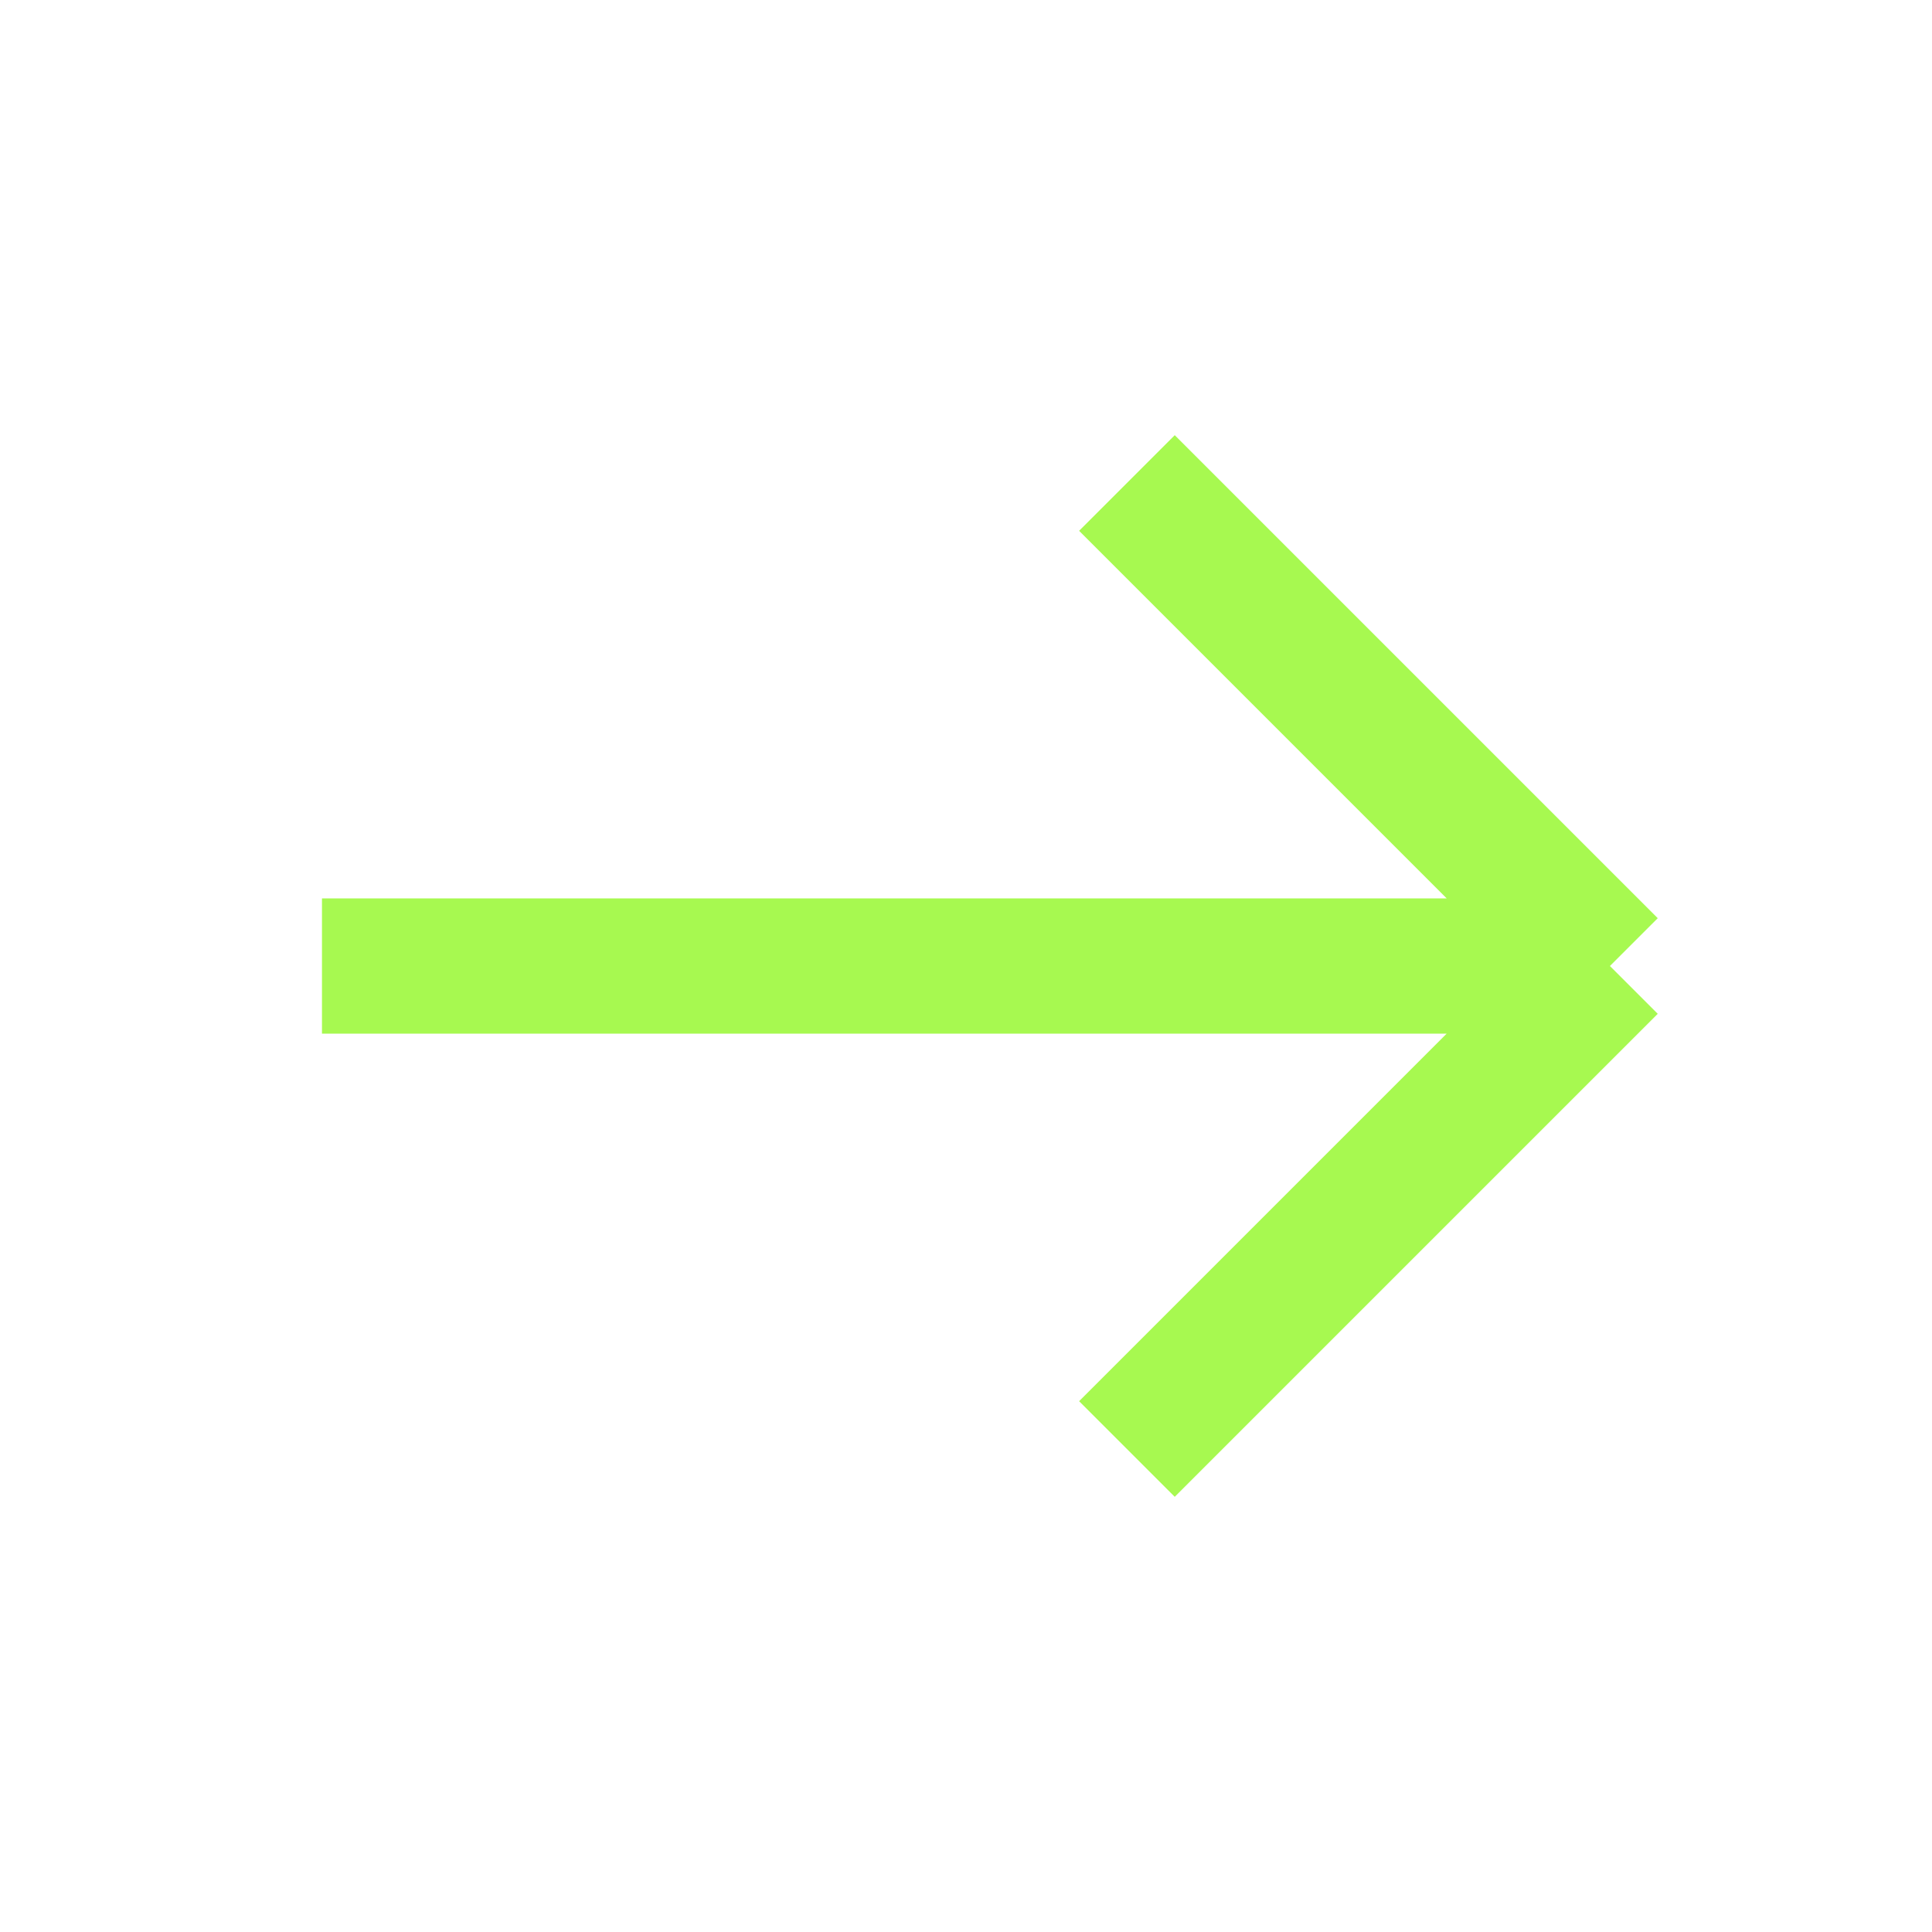
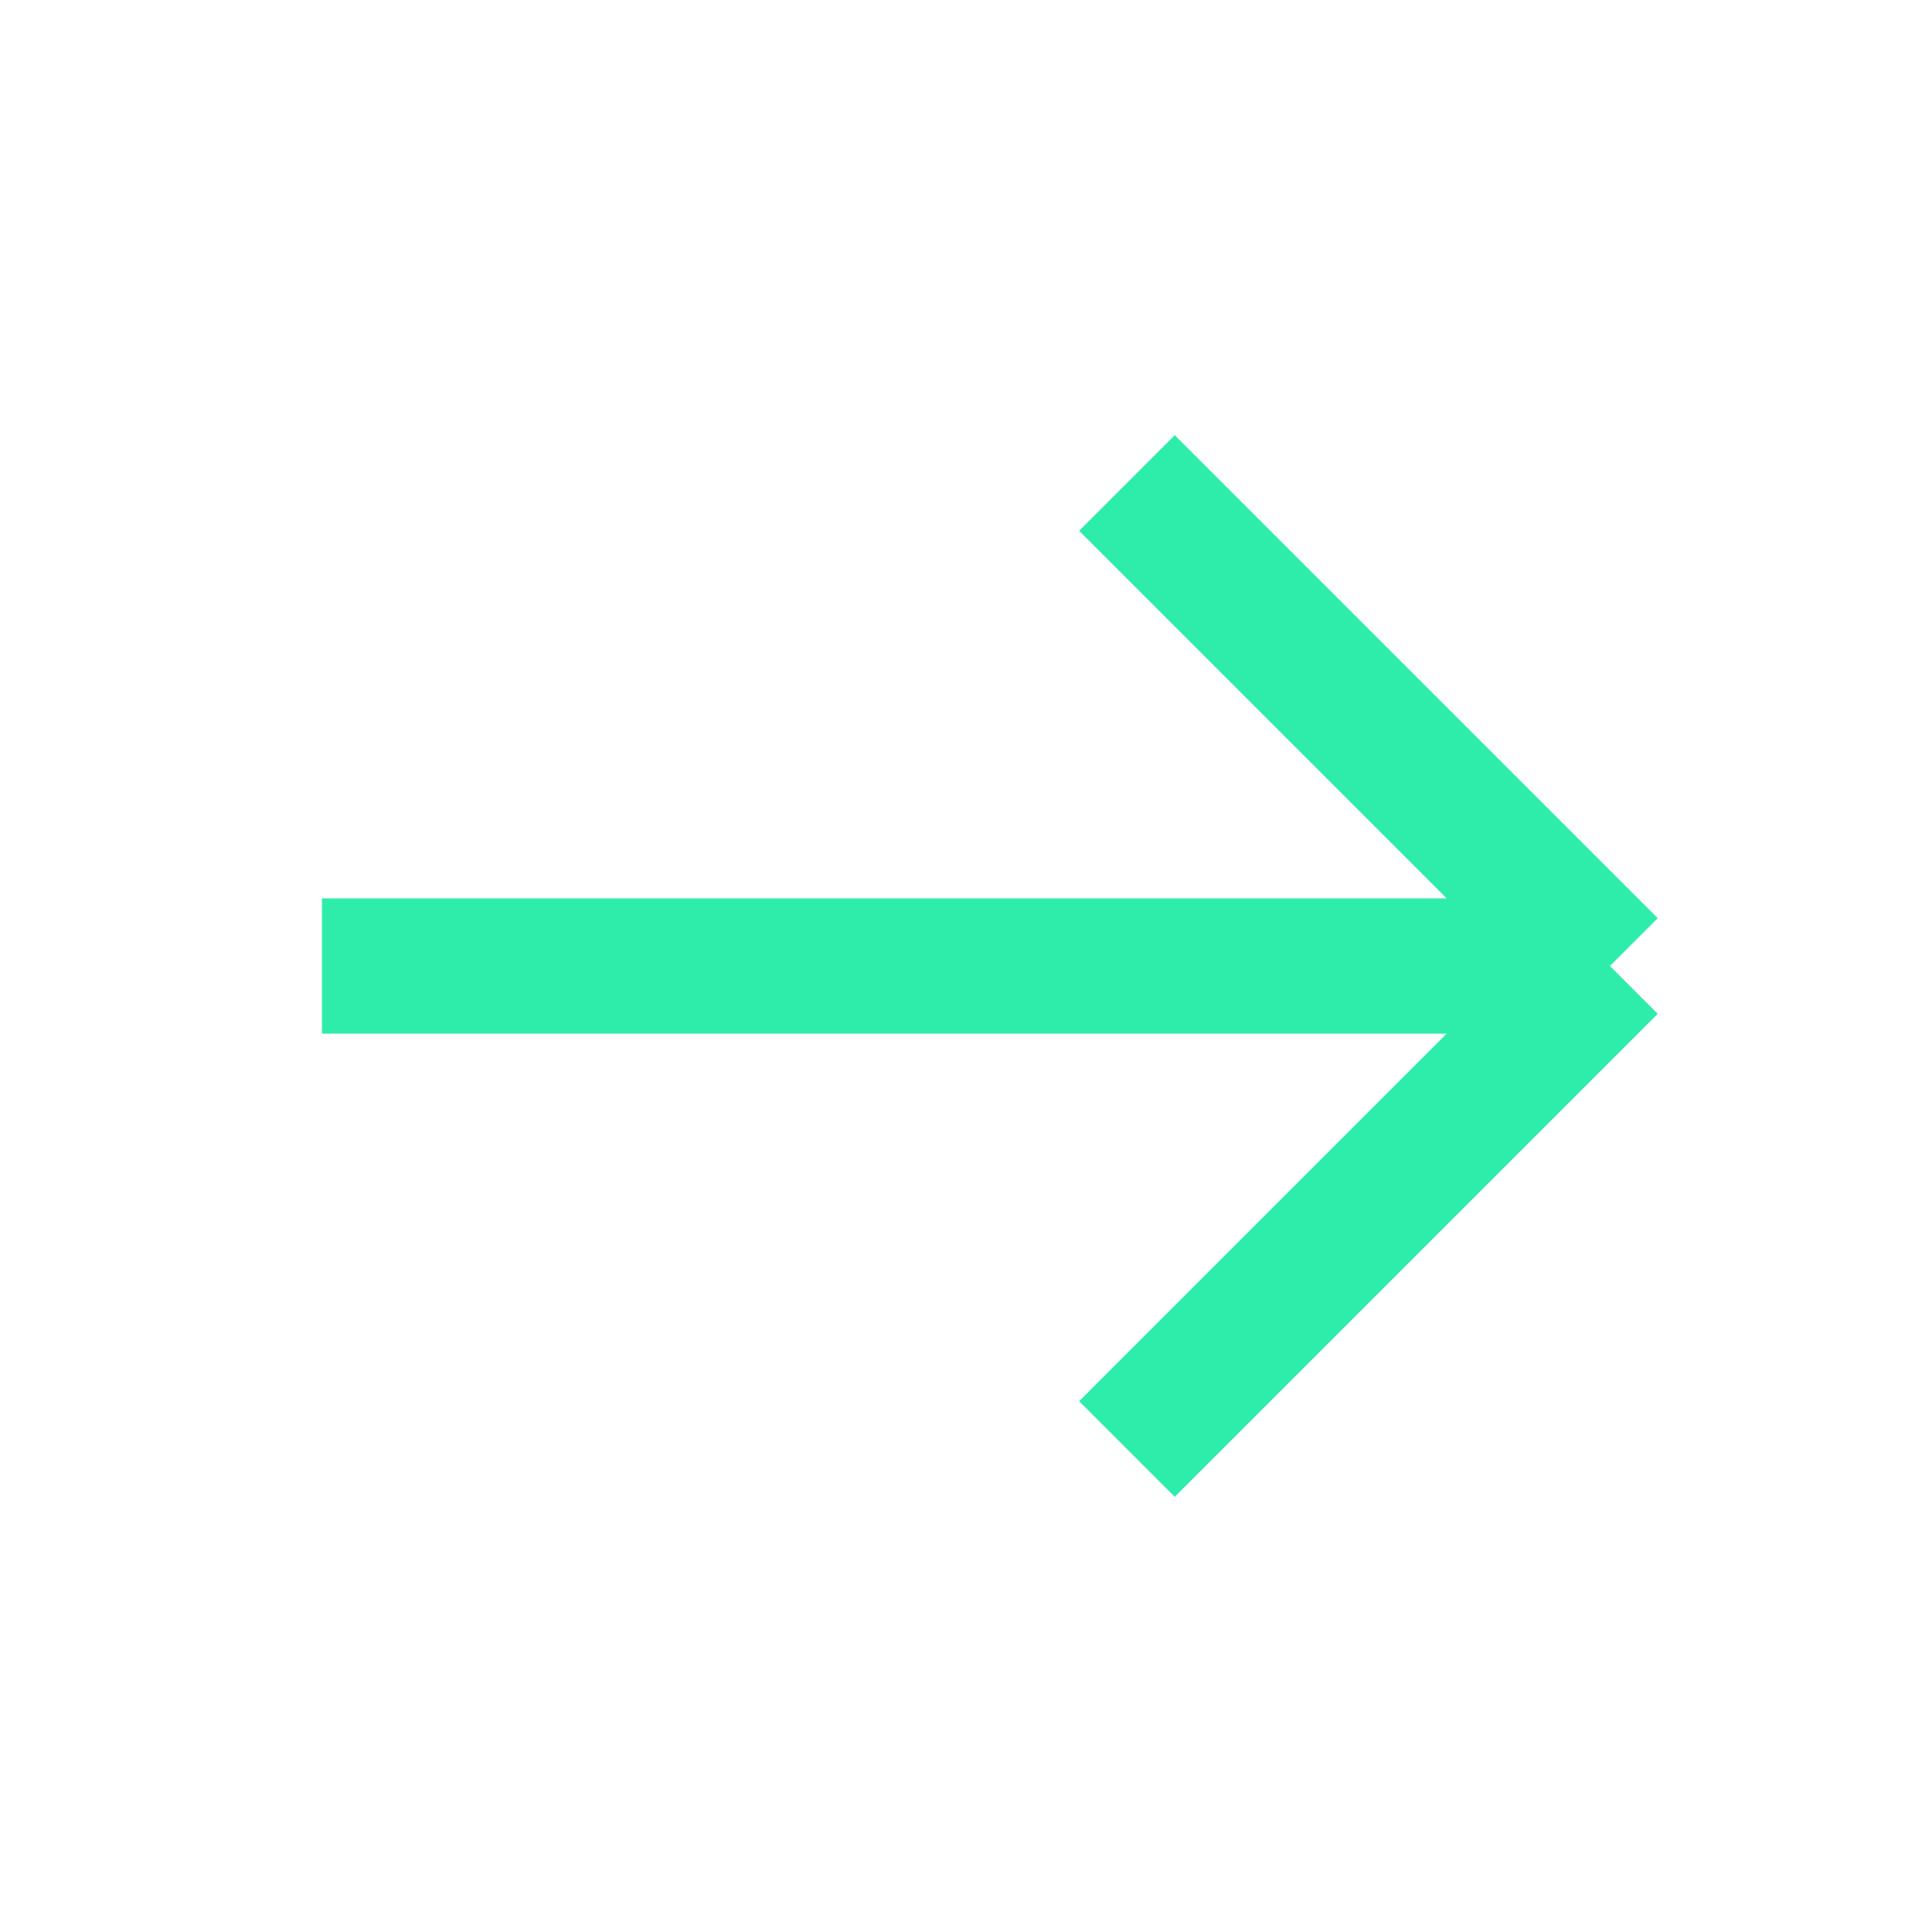
<svg xmlns="http://www.w3.org/2000/svg" width="20" height="20" viewBox="0 0 20 20" fill="none">
-   <path d="M3.333 10H16.666M16.666 10L11.666 5M16.666 10L11.666 15" stroke="#A7F950" stroke-width="1.4" strokeLinecap="round" stroke-linejoin="round" />
+   <path d="M3.333 10H16.666M16.666 10L11.666 5M16.666 10L11.666 15" stroke="#2EEDAA" stroke-width="1.4" strokeLinecap="round" stroke-linejoin="round" />
</svg>
